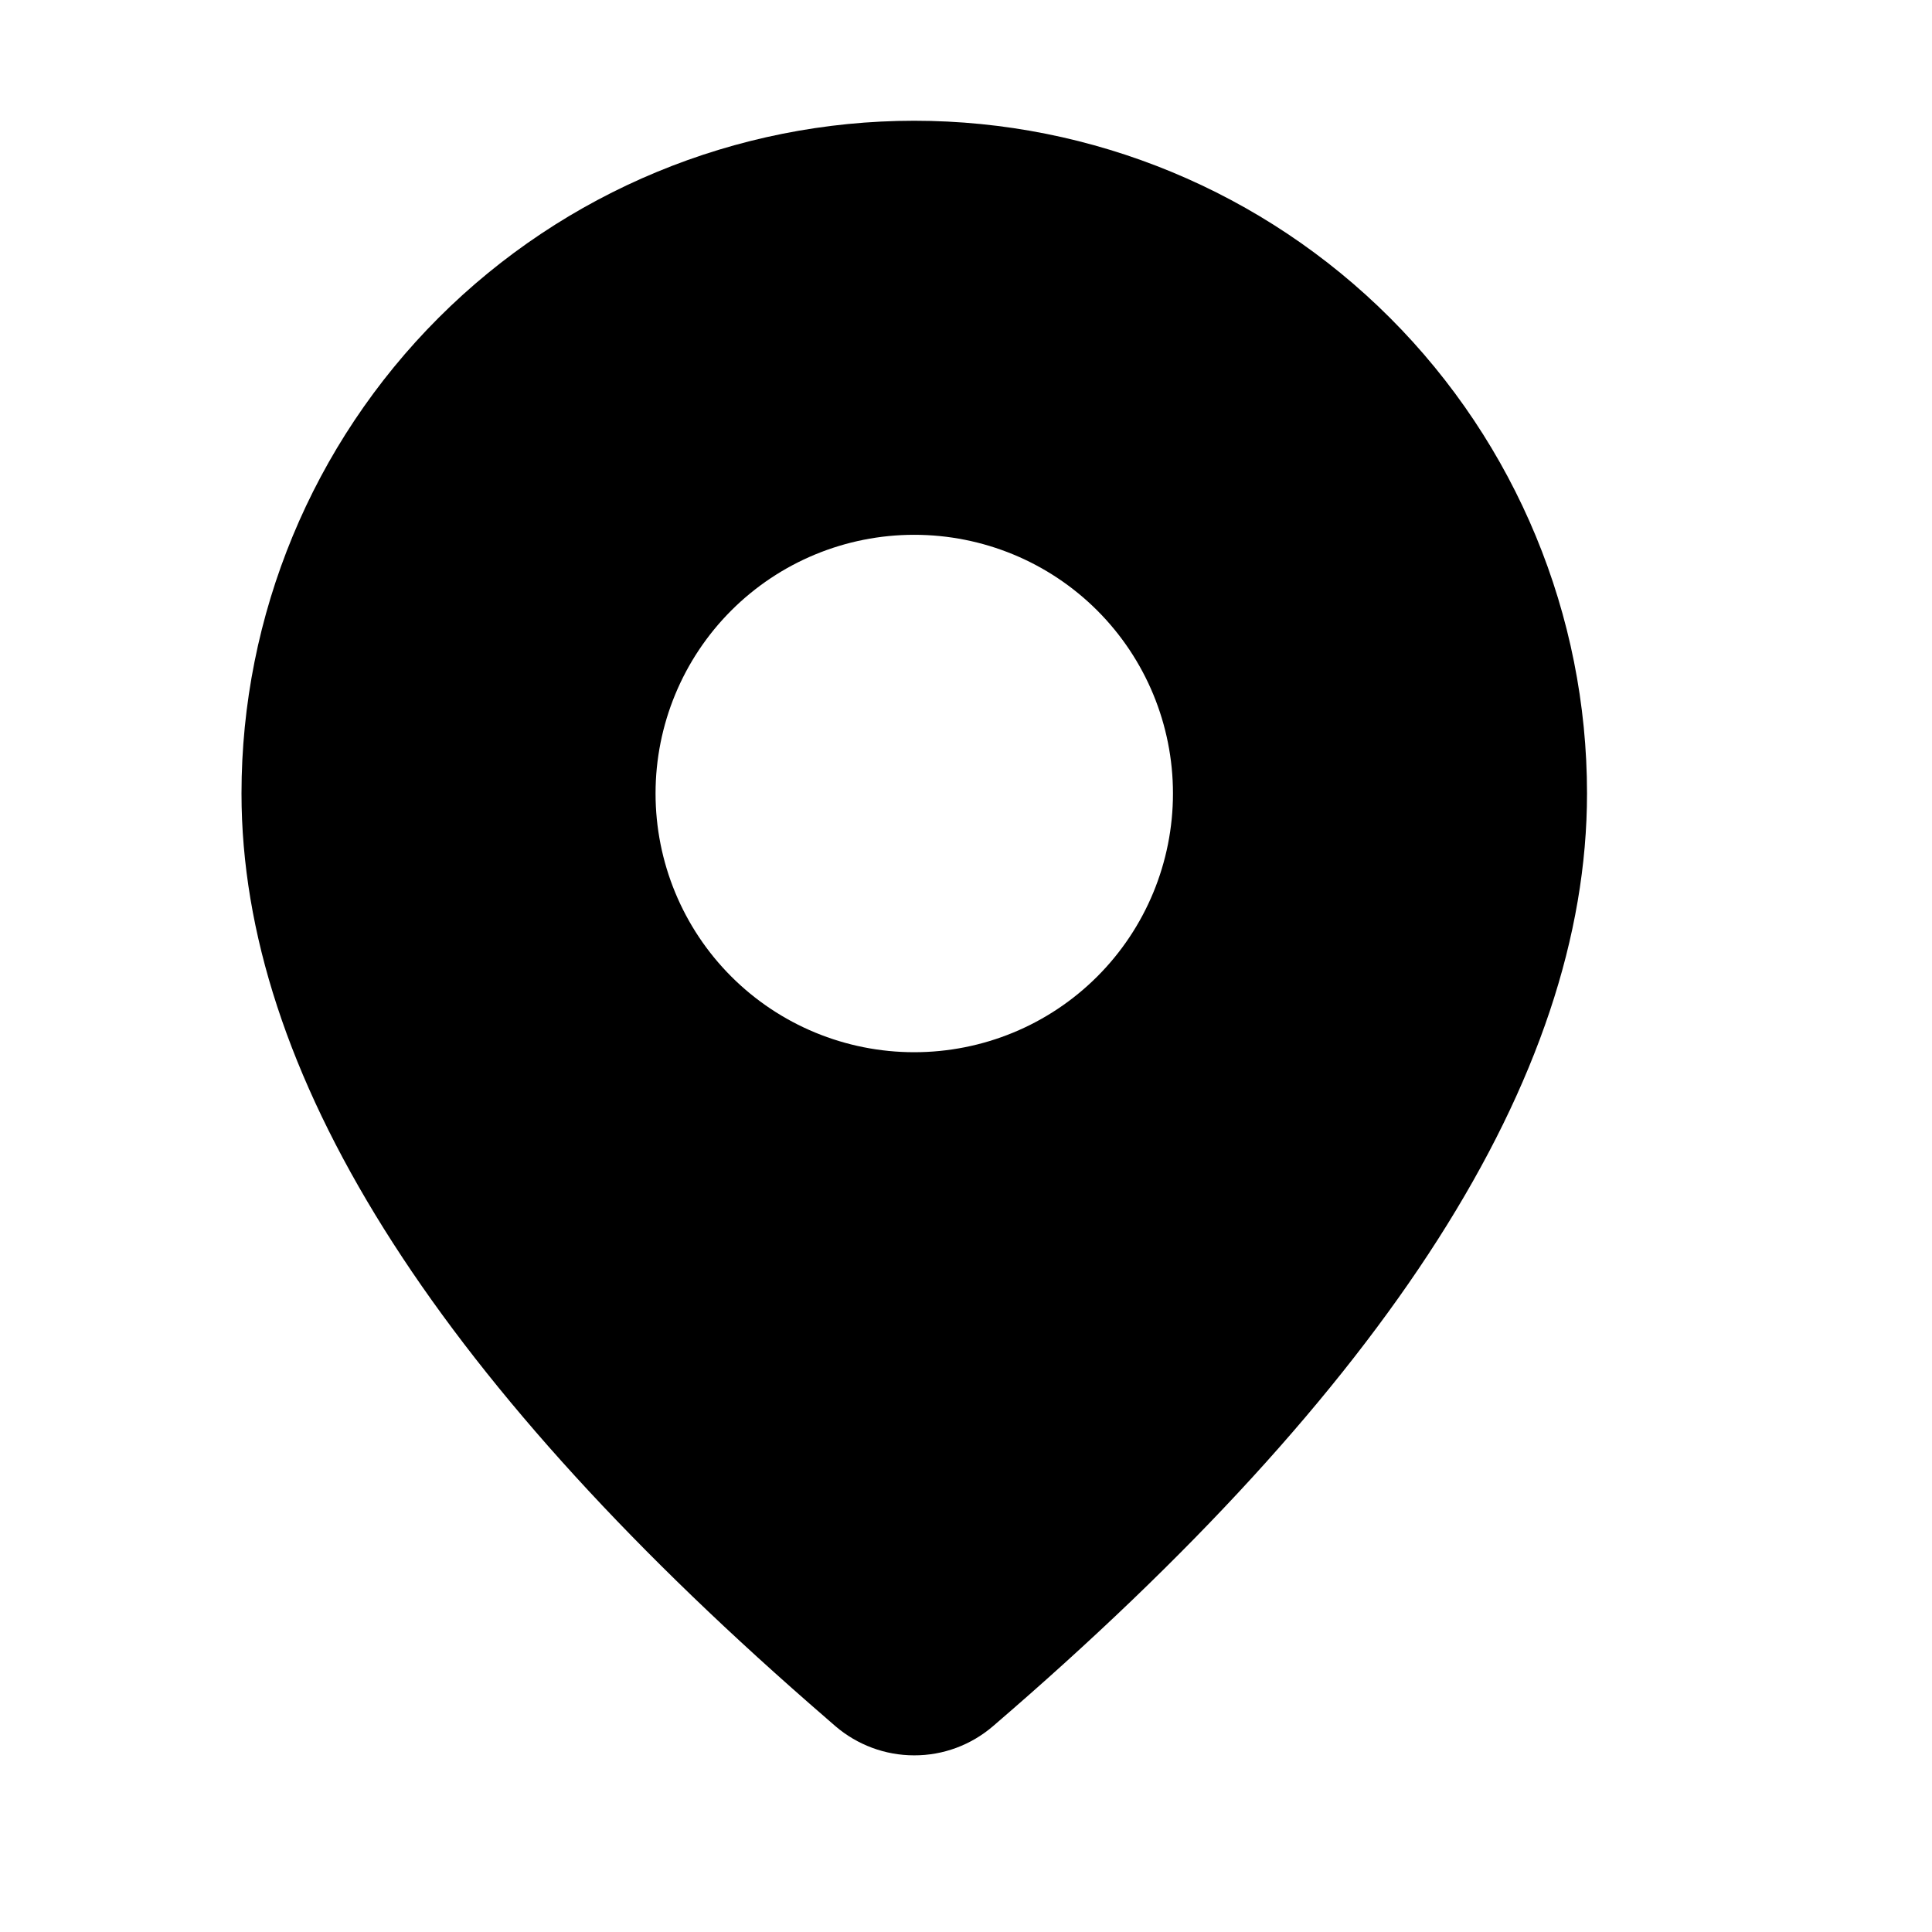
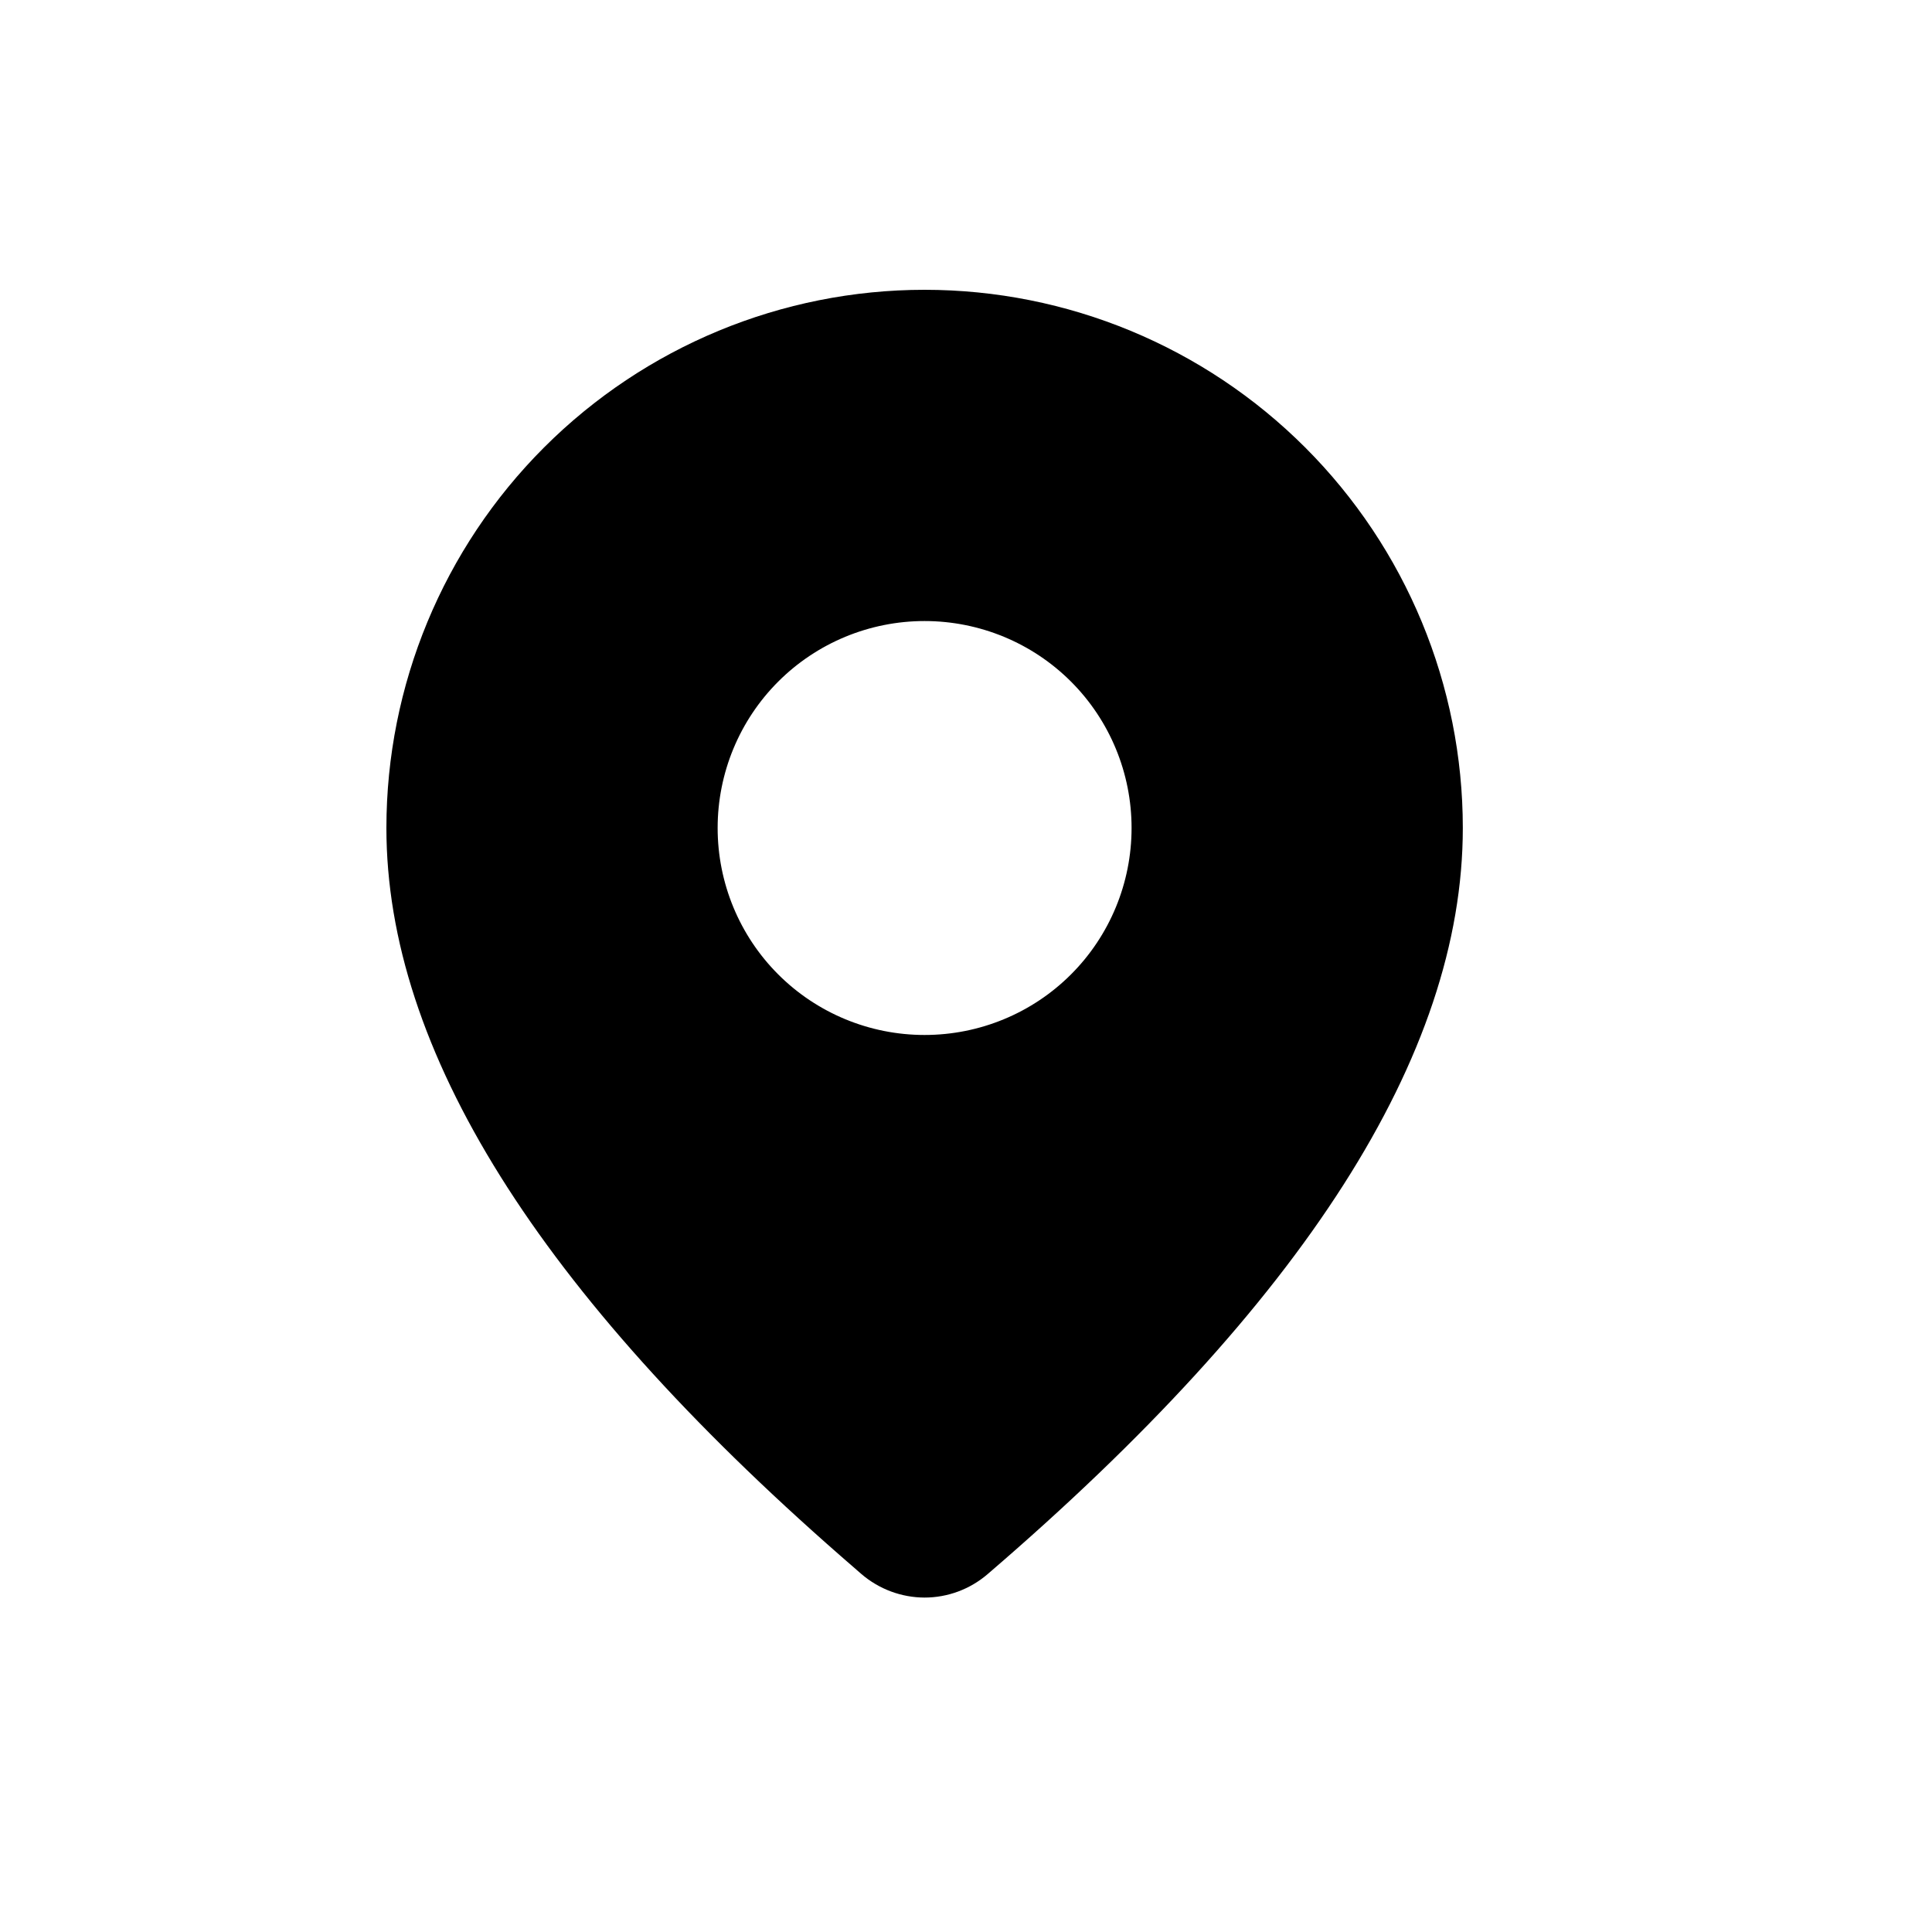
- <svg xmlns="http://www.w3.org/2000/svg" width="16" height="16" viewBox="0 0 16 16" fill="none">
-   <path d="M7.571 1C9.049 1 10.466 1.587 11.511 2.632C12.556 3.677 13.143 5.094 13.143 6.571C13.143 8.926 11.489 11.491 8.223 14.296C8.041 14.452 7.81 14.538 7.57 14.537C7.331 14.537 7.1 14.451 6.918 14.295L6.702 14.107C3.581 11.376 2 8.873 2 6.571C2 5.094 2.587 3.677 3.632 2.632C4.677 1.587 6.094 1 7.571 1ZM7.571 4.429C7.003 4.429 6.458 4.654 6.056 5.056C5.654 5.458 5.429 6.003 5.429 6.571C5.429 7.14 5.654 7.685 6.056 8.087C6.458 8.489 7.003 8.714 7.571 8.714C8.14 8.714 8.685 8.489 9.087 8.087C9.489 7.685 9.714 7.14 9.714 6.571C9.714 6.003 9.489 5.458 9.087 5.056C8.685 4.654 8.14 4.429 7.571 4.429Z" fill="black" />
+ <svg xmlns="http://www.w3.org/2000/svg" width="20" height="20" viewBox="0 0 20 20" fill="none">
+   <path d="M9.571 3C11.049 3 12.466 3.587 13.511 4.632C14.556 5.677 15.143 7.094 15.143 8.571C15.143 10.926 13.489 13.491 10.223 16.296C10.041 16.452 9.81 16.538 9.57 16.538C9.331 16.537 9.1 16.451 8.918 16.295L8.702 16.107C5.581 13.376 4 10.873 4 8.571C4 7.094 4.587 5.677 5.632 4.632C6.677 3.587 8.094 3 9.571 3ZM9.571 6.429C9.003 6.429 8.458 6.654 8.056 7.056C7.654 7.458 7.429 8.003 7.429 8.571C7.429 9.14 7.654 9.685 8.056 10.087C8.458 10.489 9.003 10.714 9.571 10.714C10.14 10.714 10.685 10.489 11.087 10.087C11.489 9.685 11.714 9.14 11.714 8.571C11.714 8.003 11.489 7.458 11.087 7.056C10.685 6.654 10.14 6.429 9.571 6.429Z" fill="black" />
</svg>
